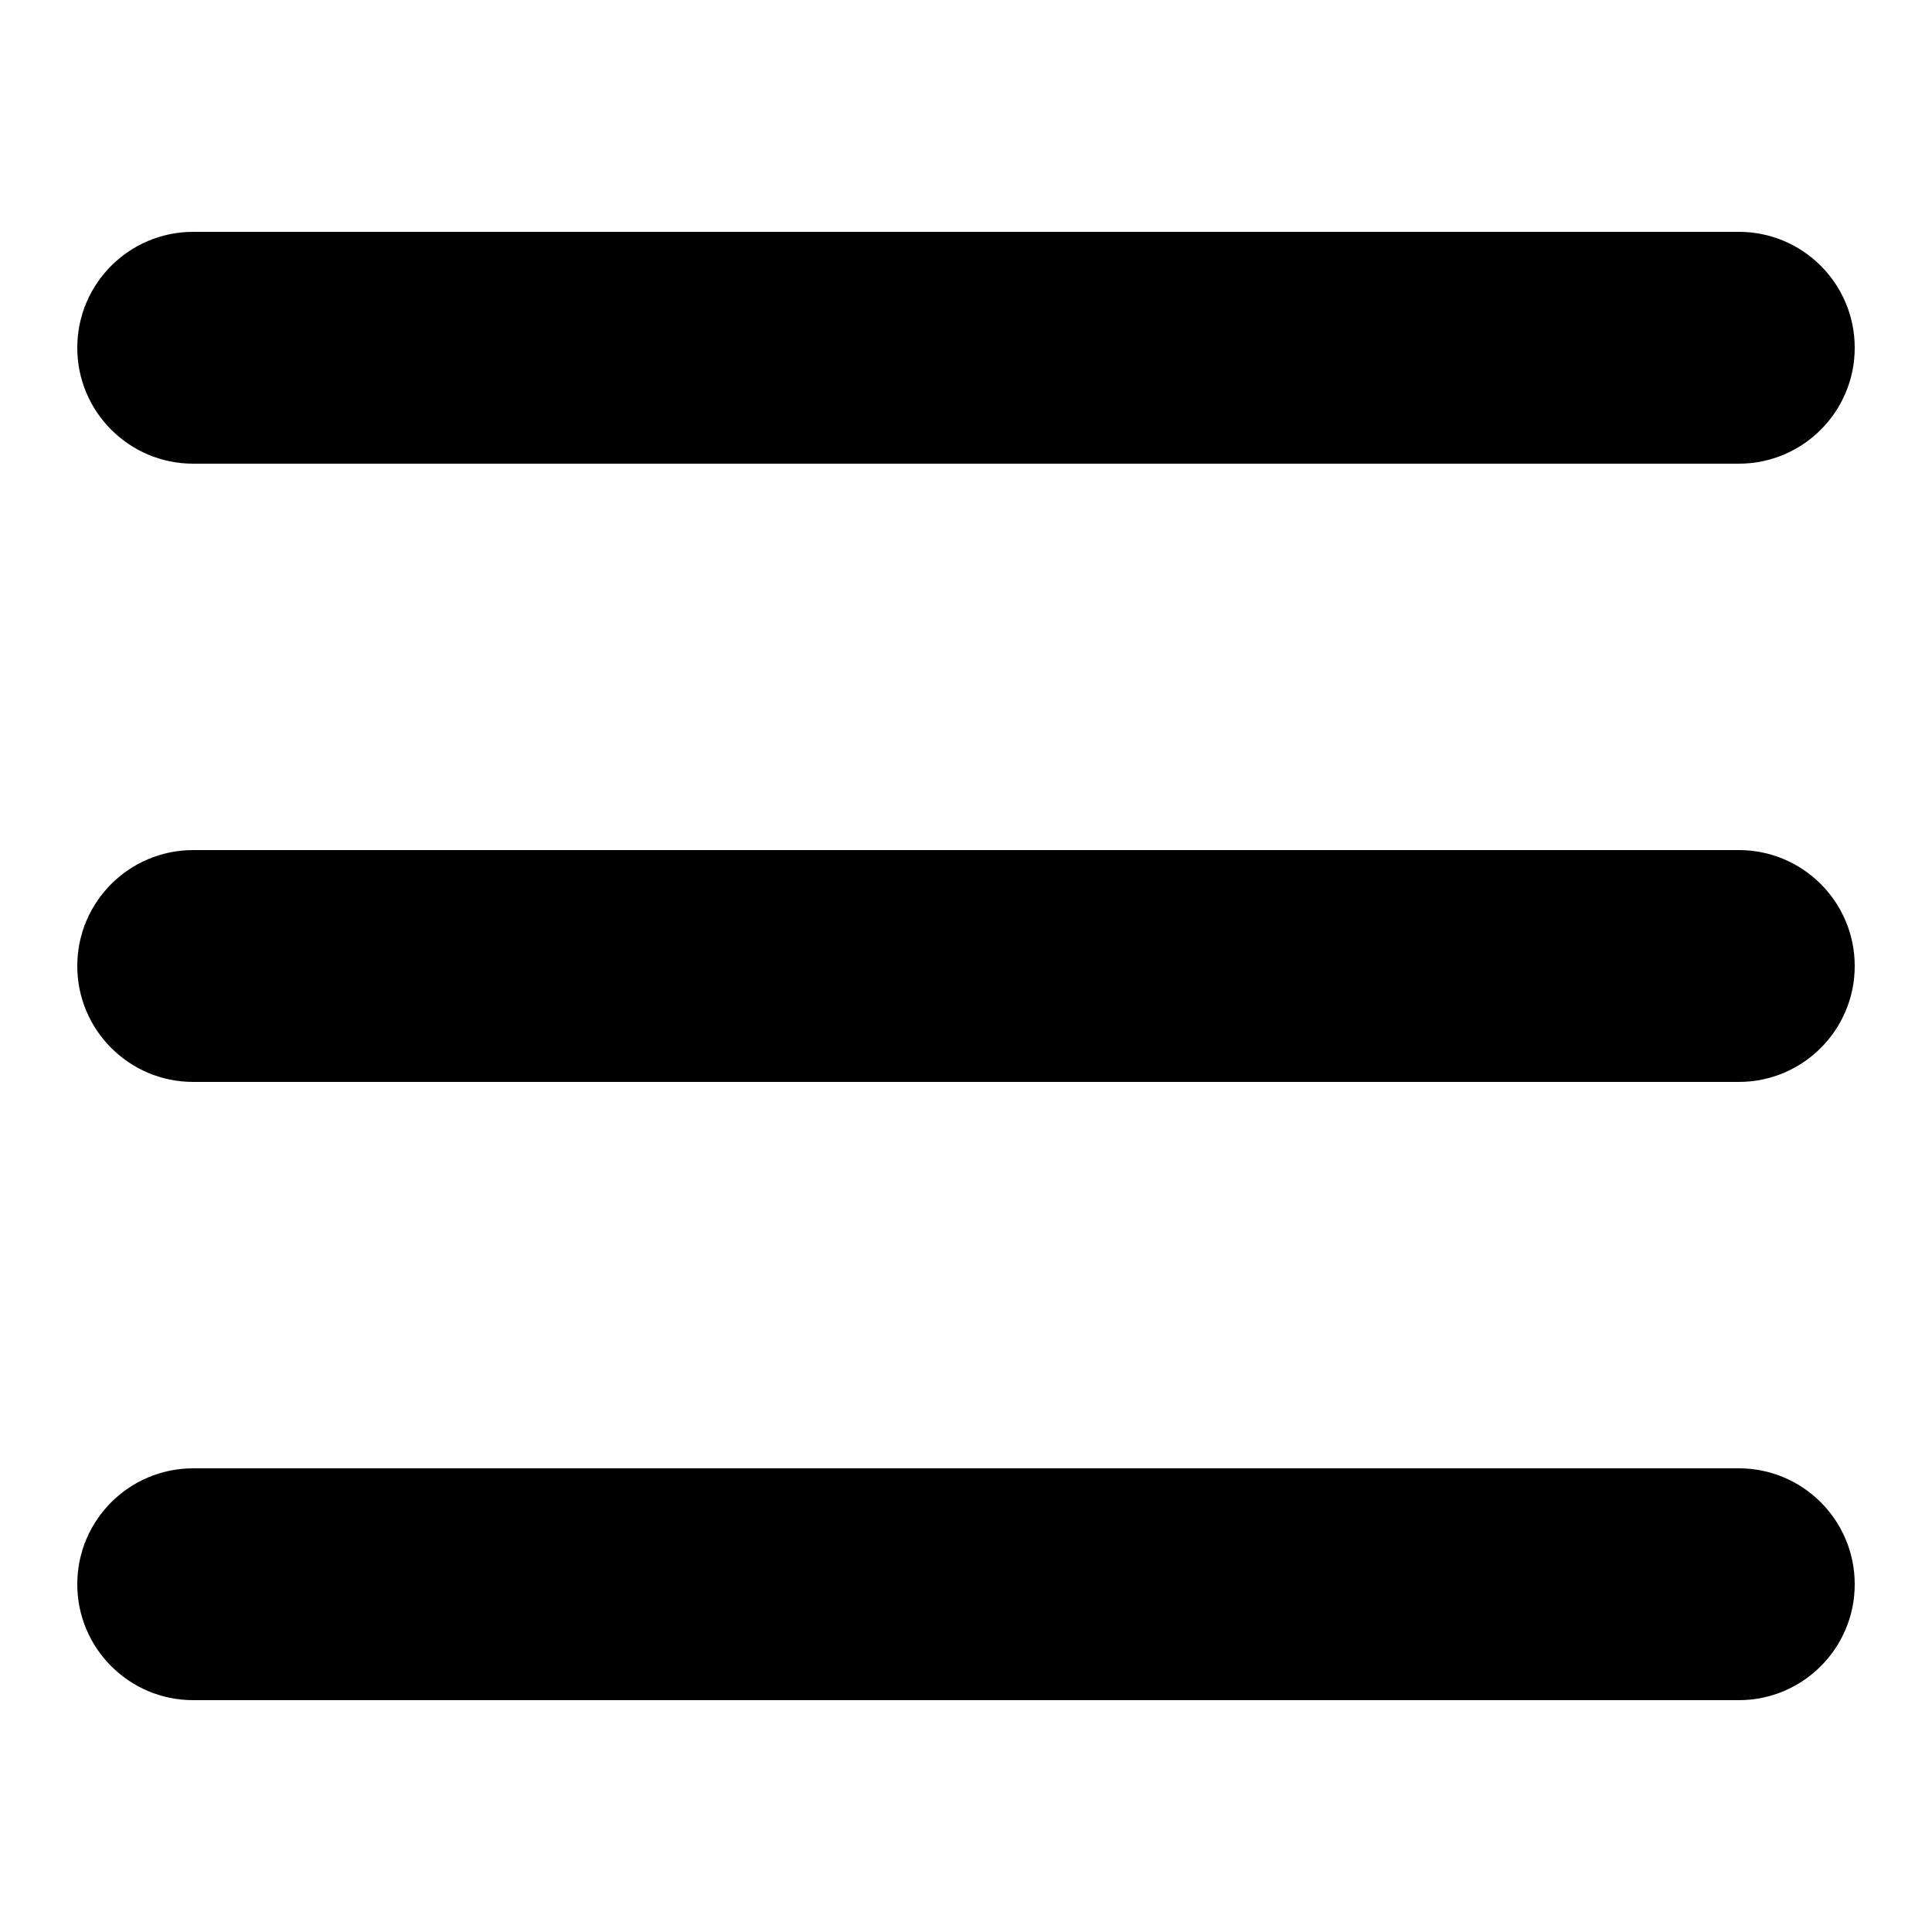
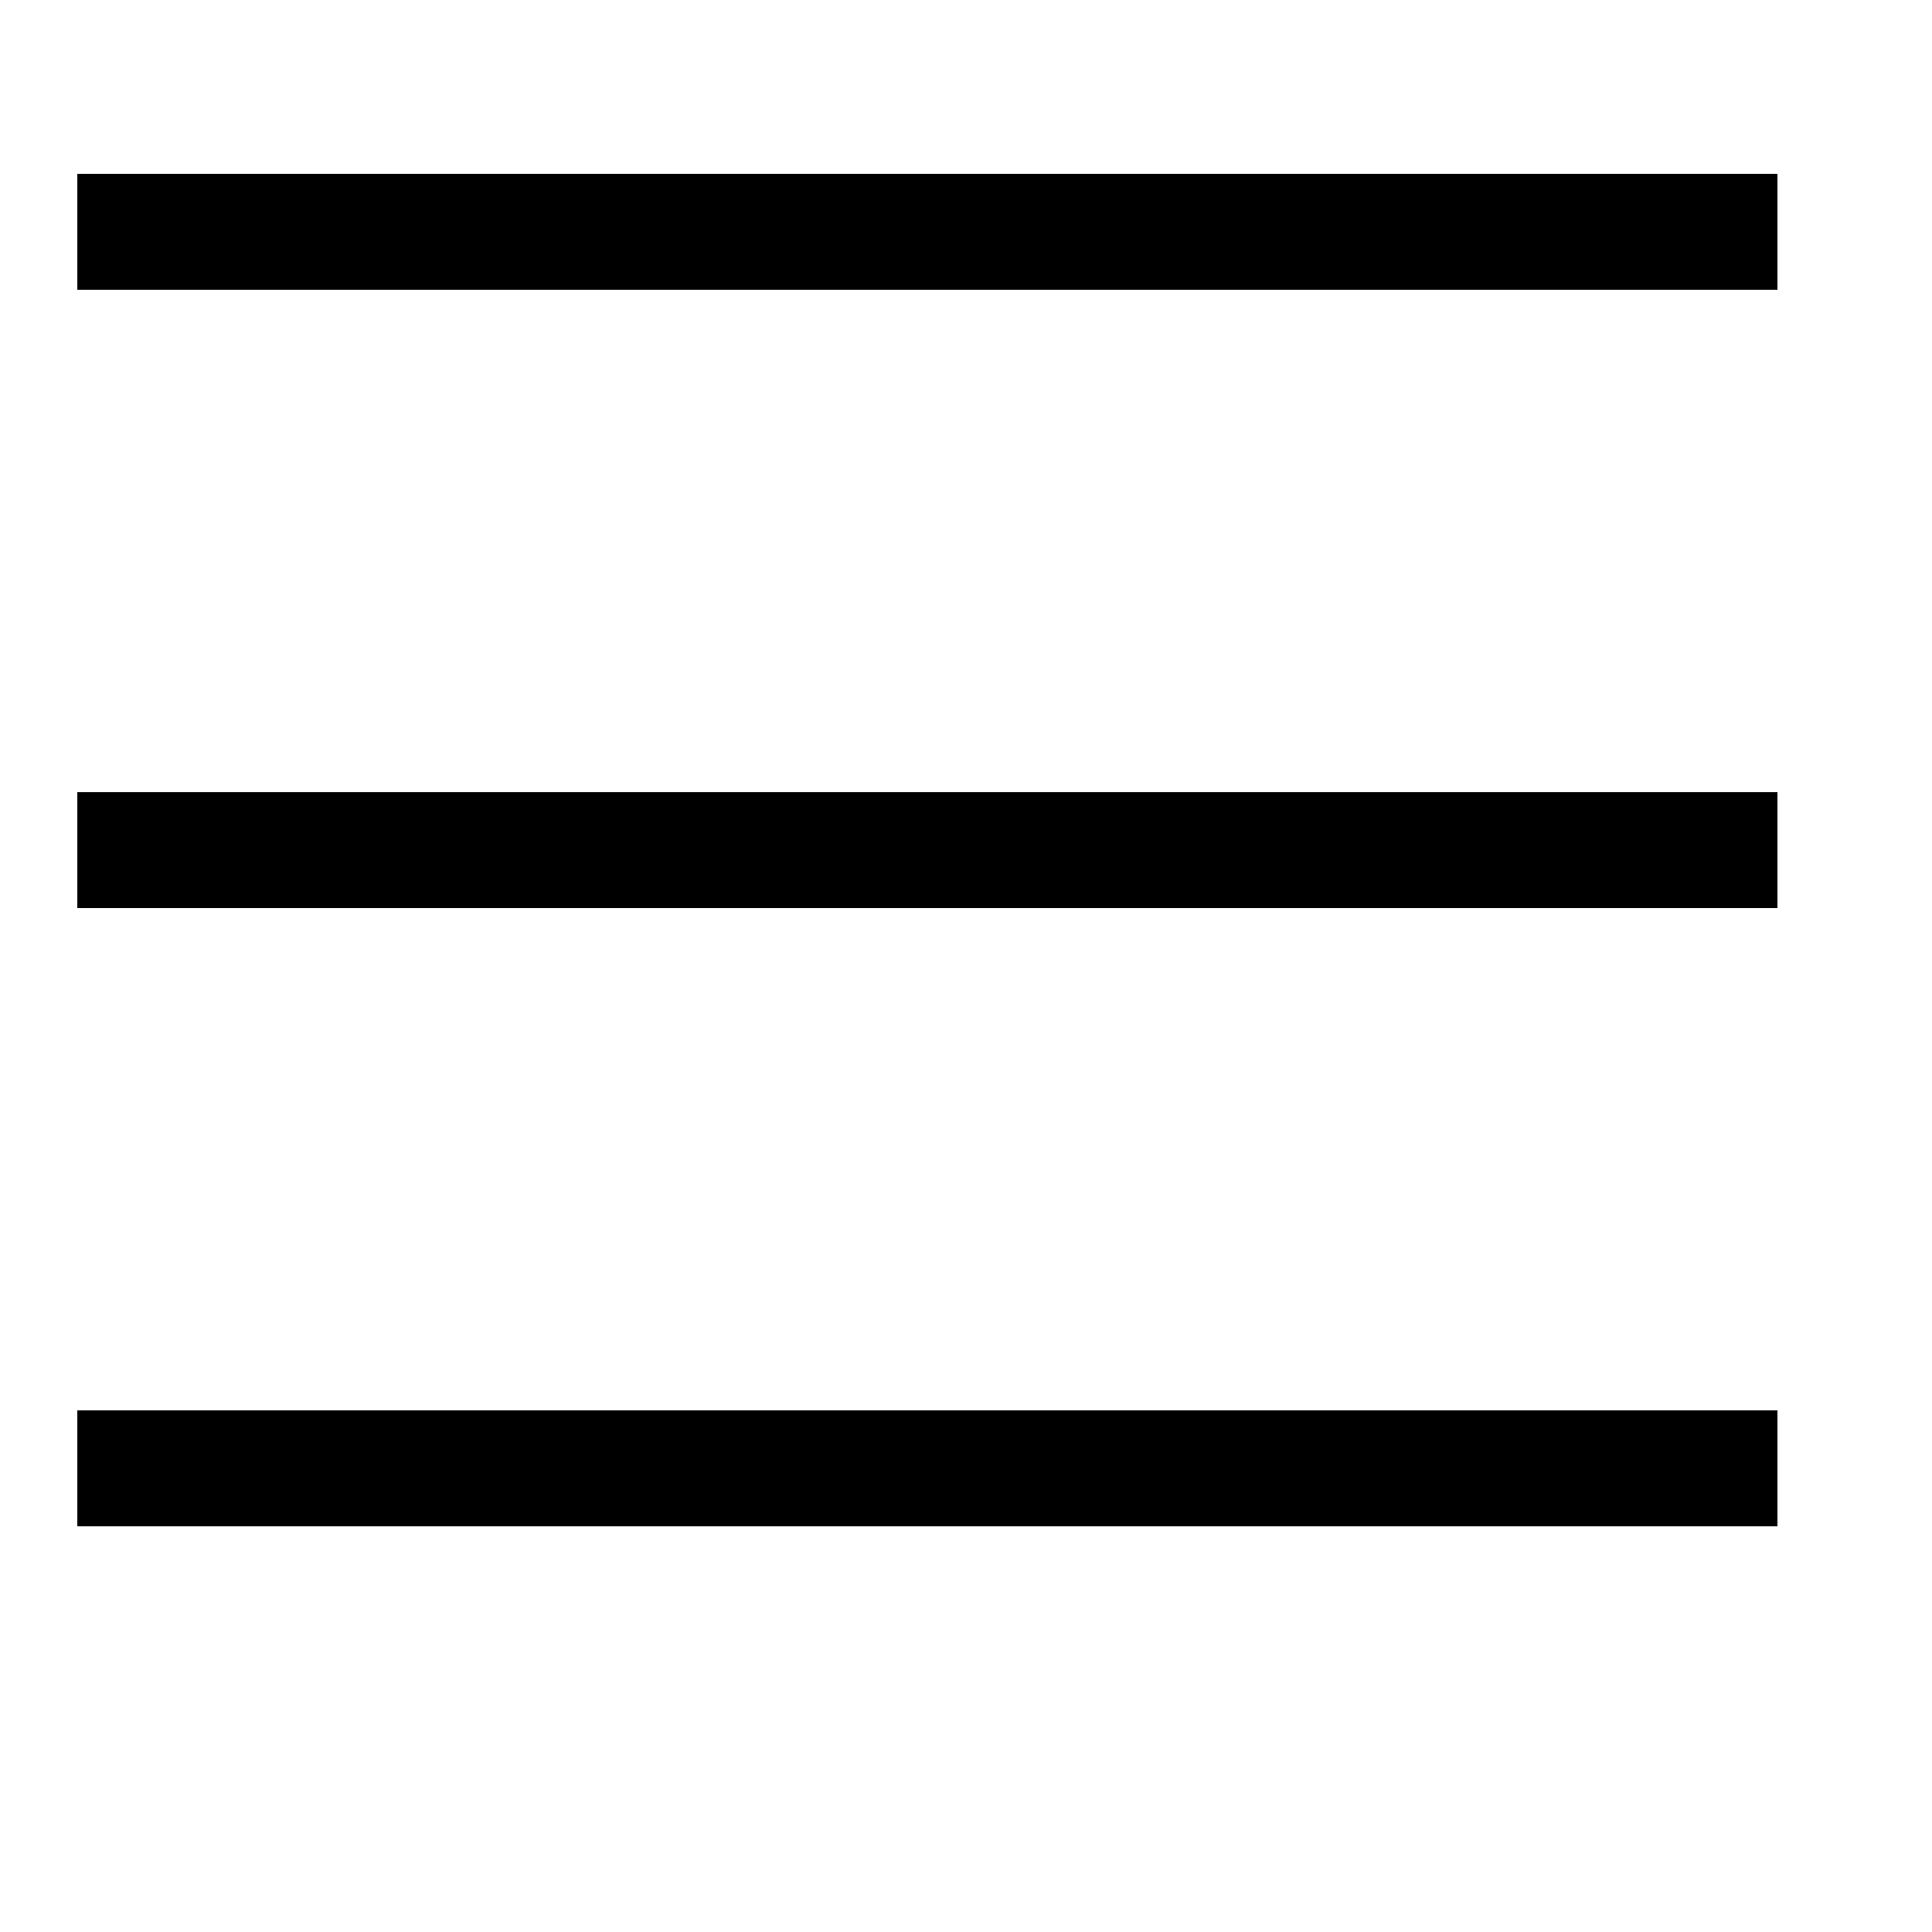
- <svg xmlns="http://www.w3.org/2000/svg" version="1.1" width="500" height="500">
-   <rect x="20" y="60" width="460" height="60" rx="30" />
-   <rect x="20" y="220" width="460" height="60" rx="30" />
-   <rect x="20" y="380" width="460" height="60" rx="30" />
+ <svg xmlns="http://www.w3.org/2000/svg" version="1.1" width="20" height="20" viewBox="0 0 500 500" stroke="black" stroke-width="30">
+   <line x1="20" y1="60" x2="460" y2="60" />
+   <line x1="20" y1="220" x2="460" y2="220" />
+   <line x1="20" y1="380" x2="460" y2="380" />
</svg>
